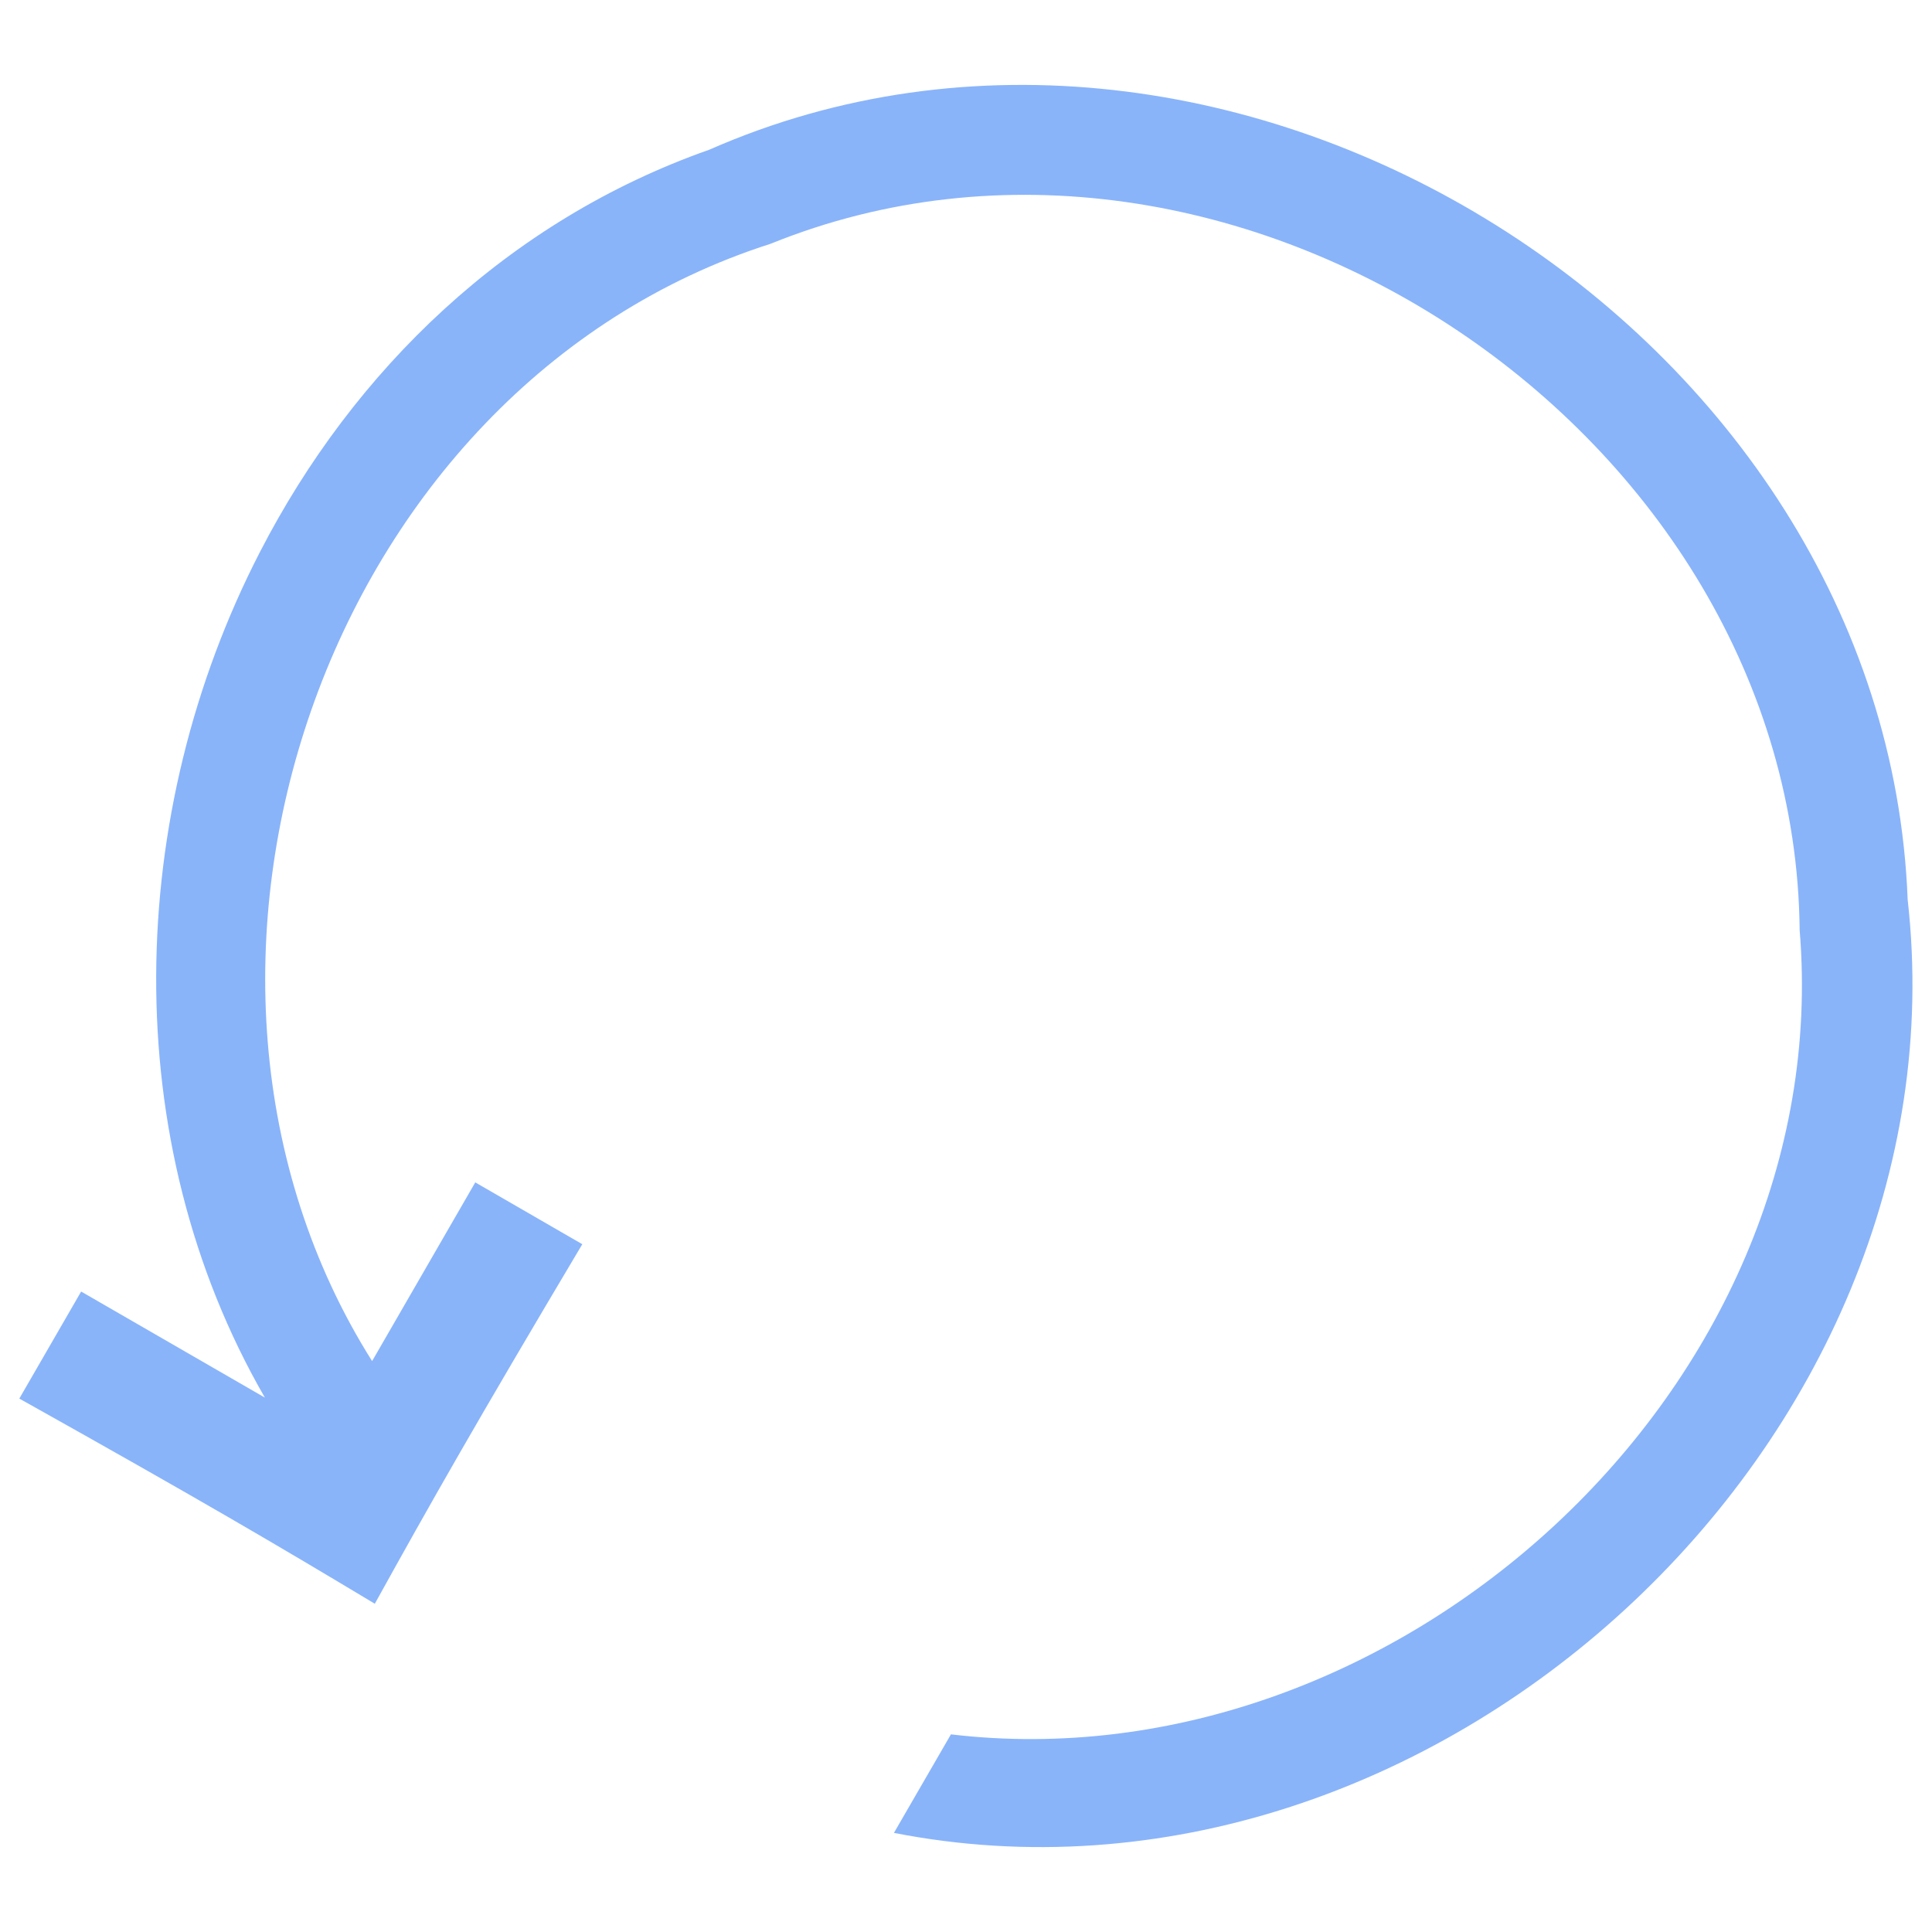
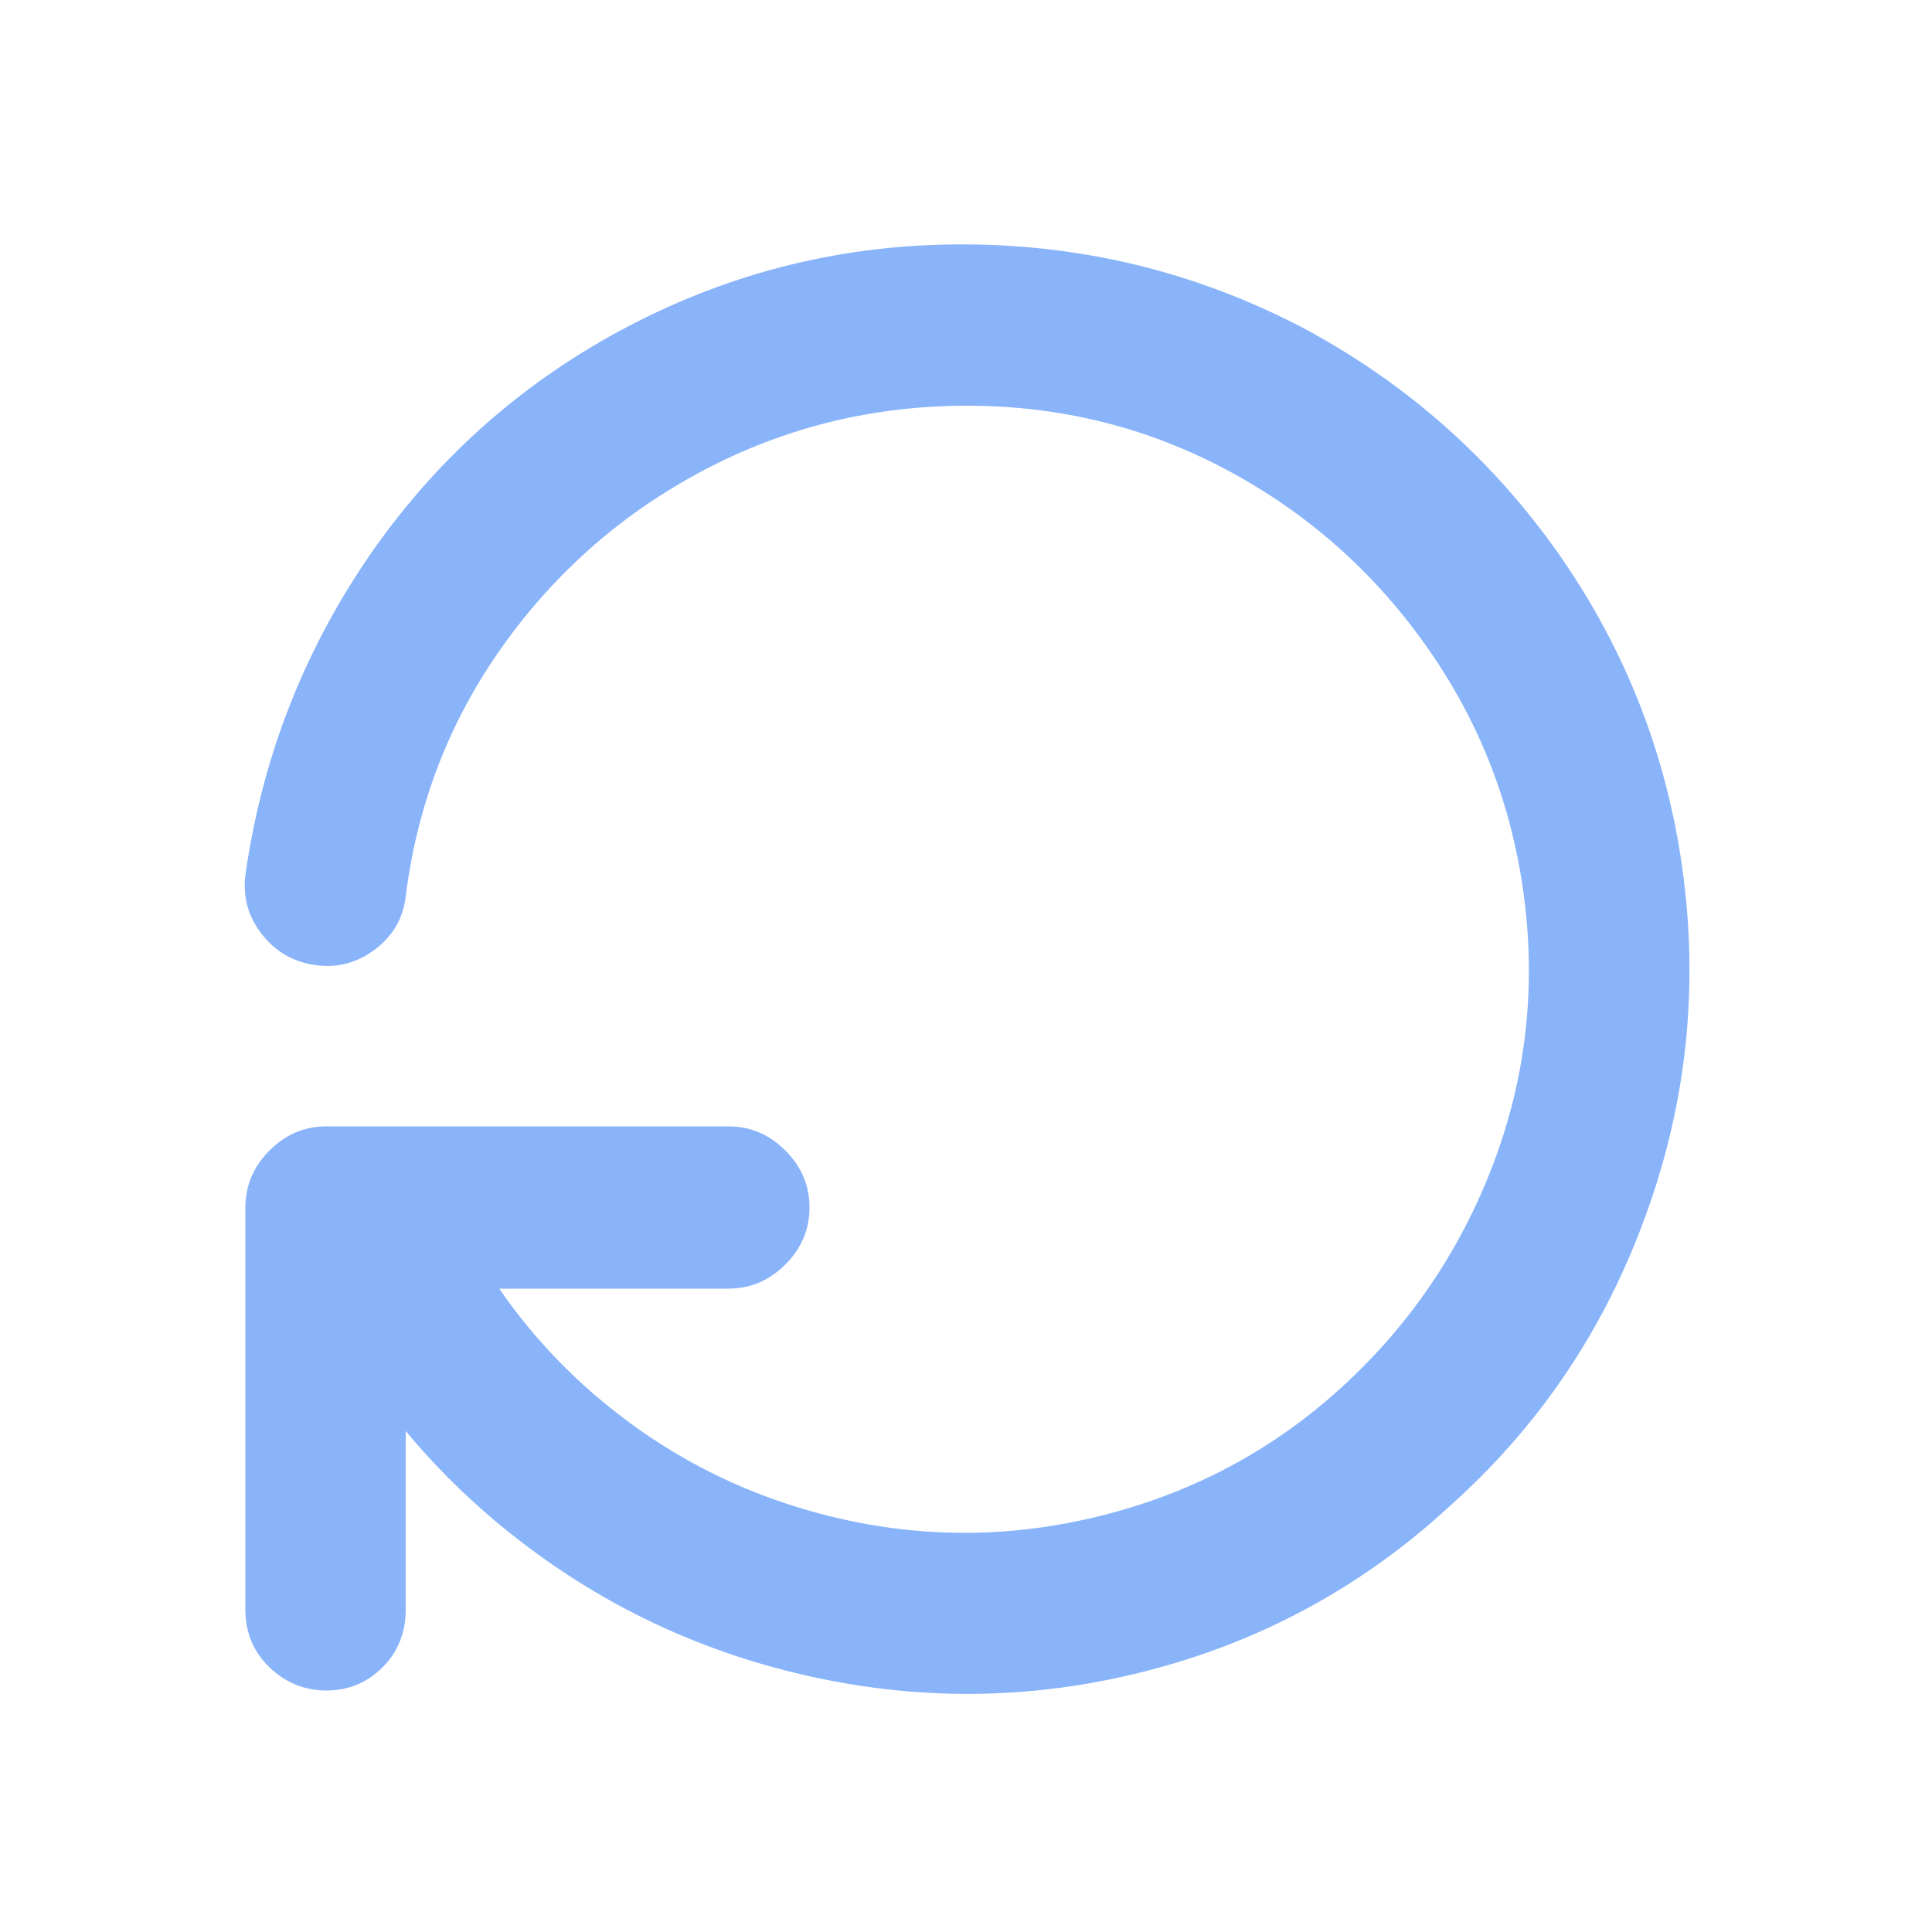
- <svg xmlns="http://www.w3.org/2000/svg" fill="#89b4fa" version="1.1" x="0px" y="0px" viewBox="0 0 1000 1000" enable-background="new 0 0 1000 1000" xml:space="preserve">
-   <g>
-     <path d="M134.6,285.6C64.9,420.7,60.1,590,137.1,723.4L42,668.5l-32,55.4c93.1,52.1,133.6,75.9,184,106.2c28.5-51.5,52.8-94.4,107.4-186.1L246,612l-53.4,92.5C65.4,502.7,167.2,200.3,398.8,126.2C638,29.3,929,223.5,931.5,481.5c19.6,236.7-208.9,443.6-439.3,416.2l-29.5,51c277.7,54.4,556.5-201.7,524.7-483.1C976.1,170.8,637.1-41.2,367.1,77.5C262.8,114.2,183.1,191.5,134.6,285.6z" />
-   </g>
+ <svg xmlns="http://www.w3.org/2000/svg" fill="#89b4fa" version="1.1" viewBox="0 0 1000 1000" enable-background="new 0 0 1000 1000">
+   <path transform="translate(0 900) scale(1 -1)" d="M151 260Q185 173 256 113Q325 55 412 34Q503 12 593 35Q683 58 751 121Q818 181 850 266Q883 353 871.5 445Q860 537 807 613Q755 687 675 730Q593 773 500 773.5Q407 774 325 731Q245 689 193 615Q140 539 127 447Q125 430 135.5 416.5Q146 403 163 400.5Q180 398 194 408.5Q208 419 210 436Q219 508 260.5 566Q302 624 365 657Q428 690 500.5 690Q573 690 635.5 656.5Q698 623 739 564.5Q780 506 789 434.5Q798 363 772.5 296.5Q747 230 694.5 182Q642 134 572 116Q502 98 432.5 114.5Q363 131 309 177Q255 223 228 290Q222 306 206 313Q190 320 174 313.5Q158 307 151.5 291.5Q145 276 151 260ZM169 25Q186 25 198 37Q210 49 210 67V275Q210 292 198 304.5Q186 317 169 317Q152 317 139.5 304.5Q127 292 127 275V67Q127 49 139.5 37Q152 25 169 25ZM127 275Q127 258 139.5 245.5Q152 233 169 233H377Q394 233 406.5 245.5Q419 258 419 275Q419 292 406.5 304.5Q394 317 377 317H169Q152 317 139.5 304.5Q127 292 127 275Z" />
</svg>
